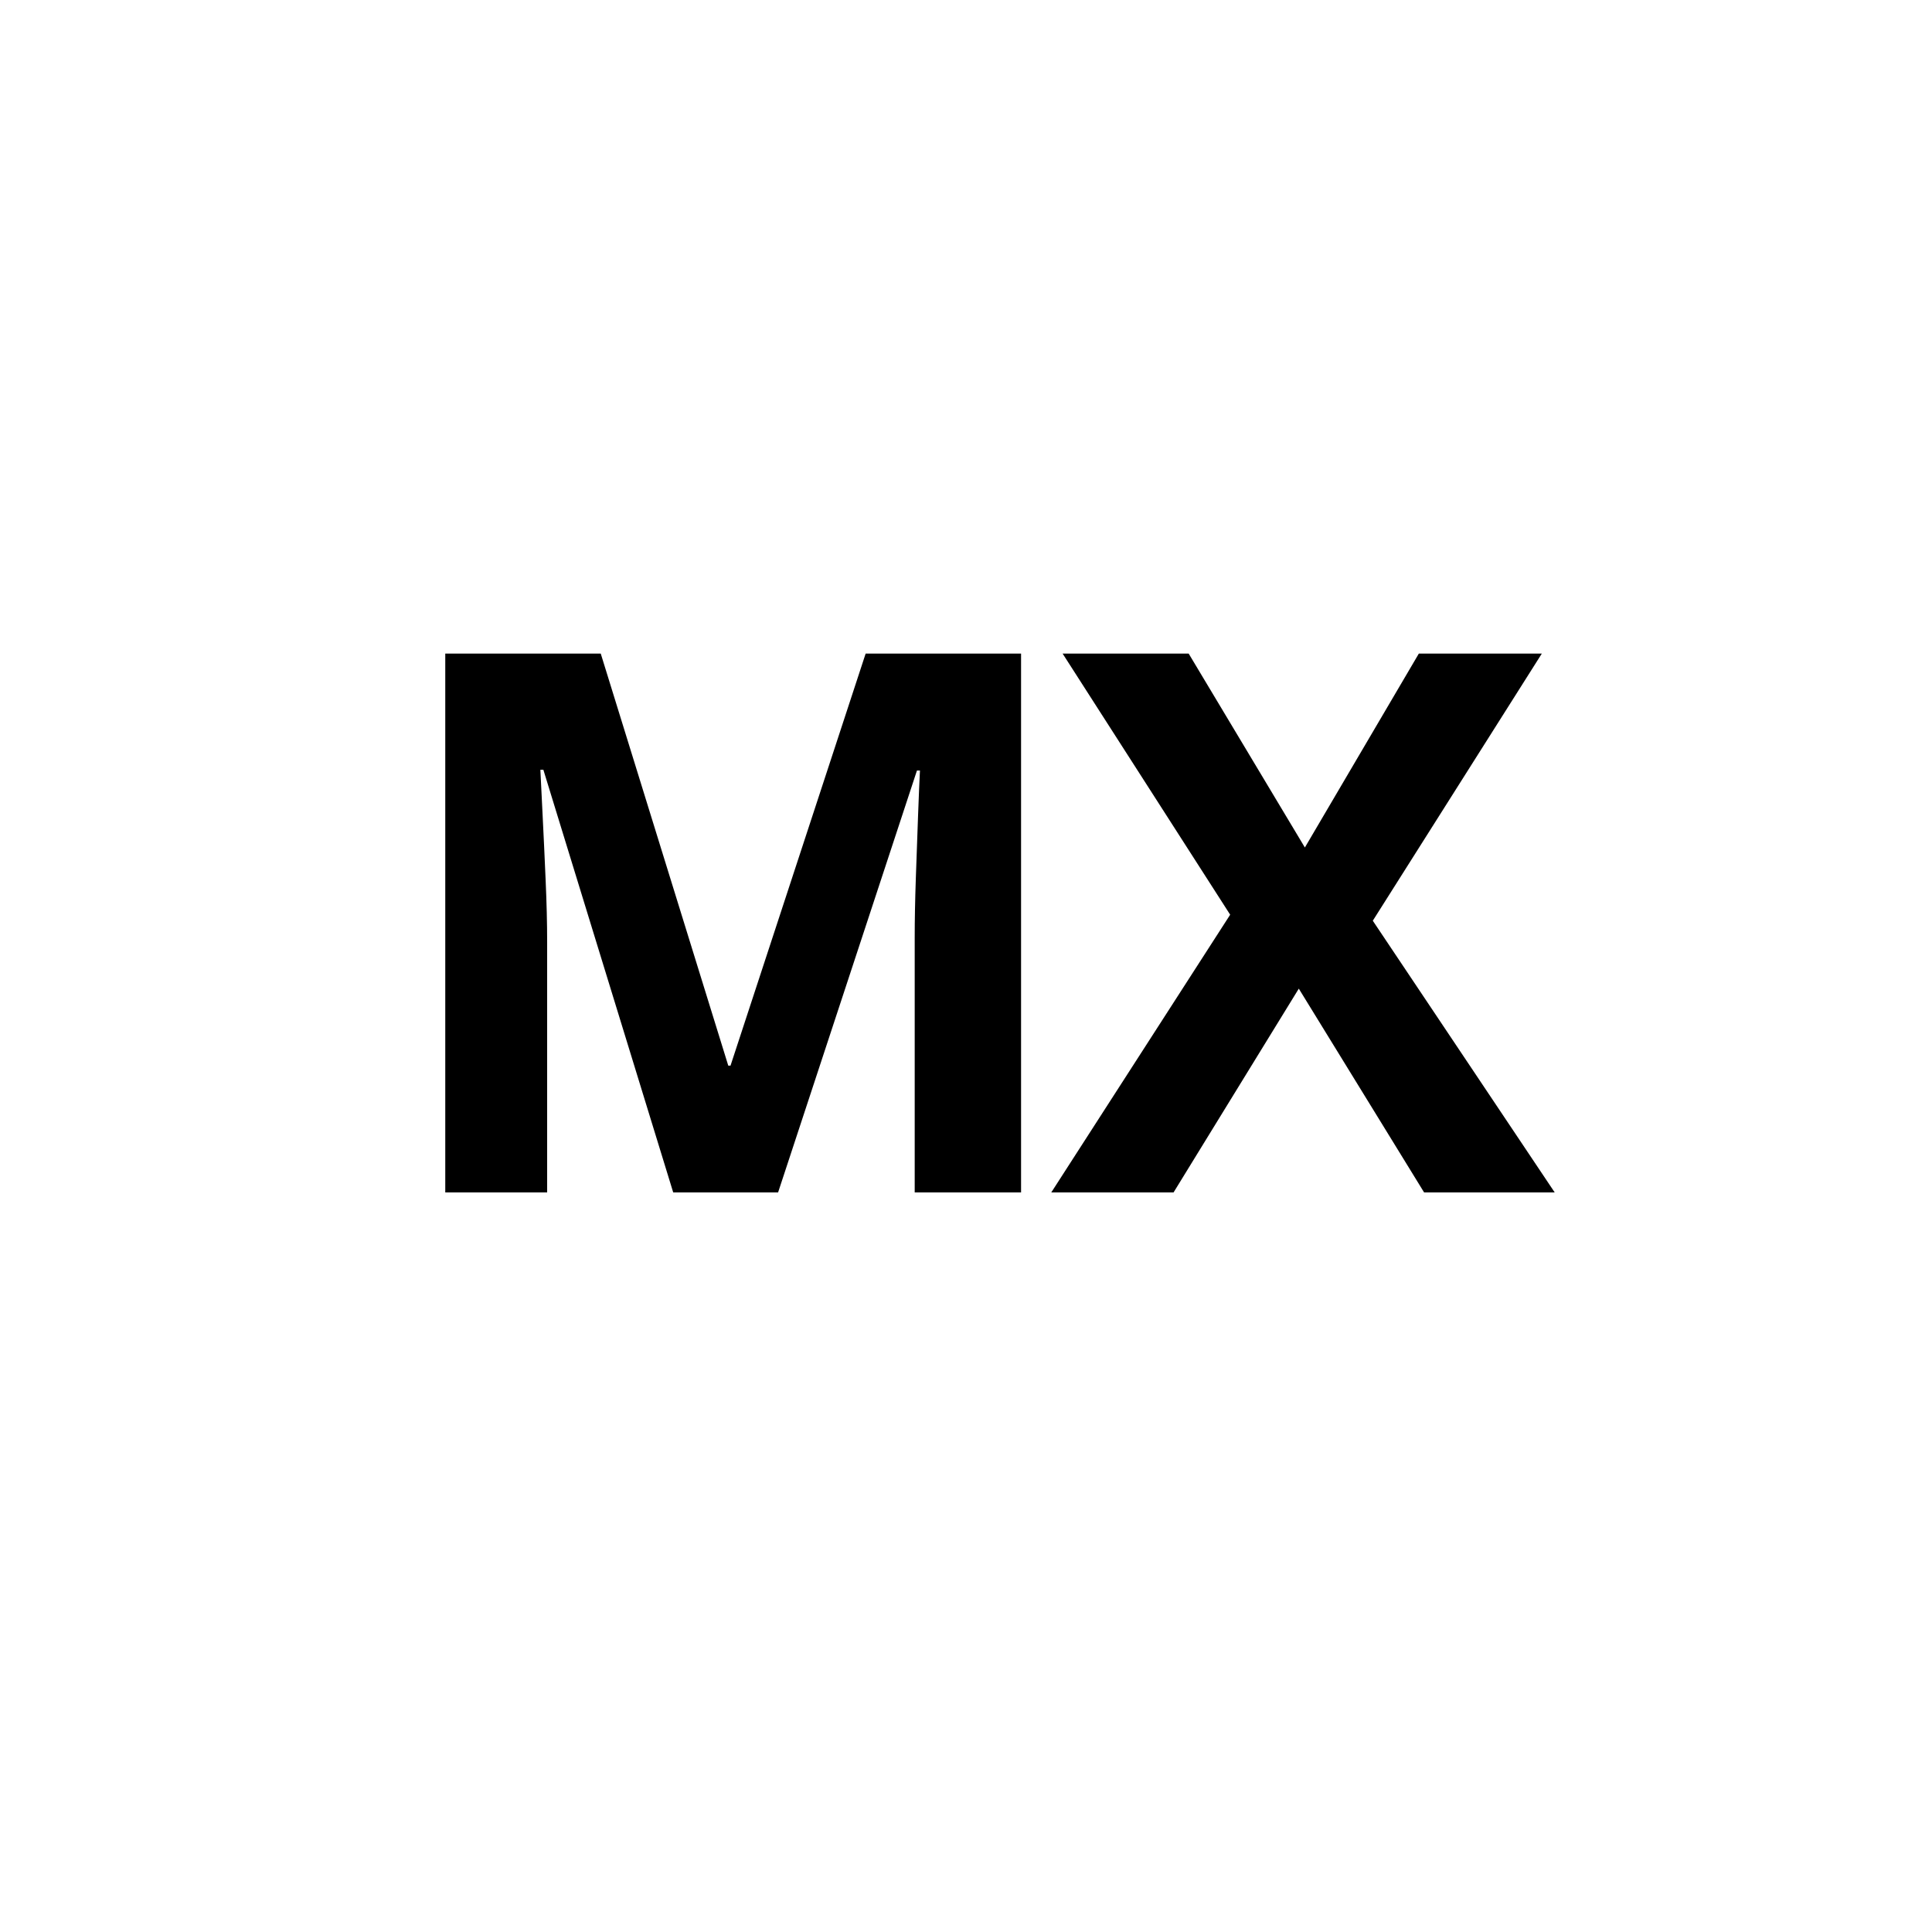
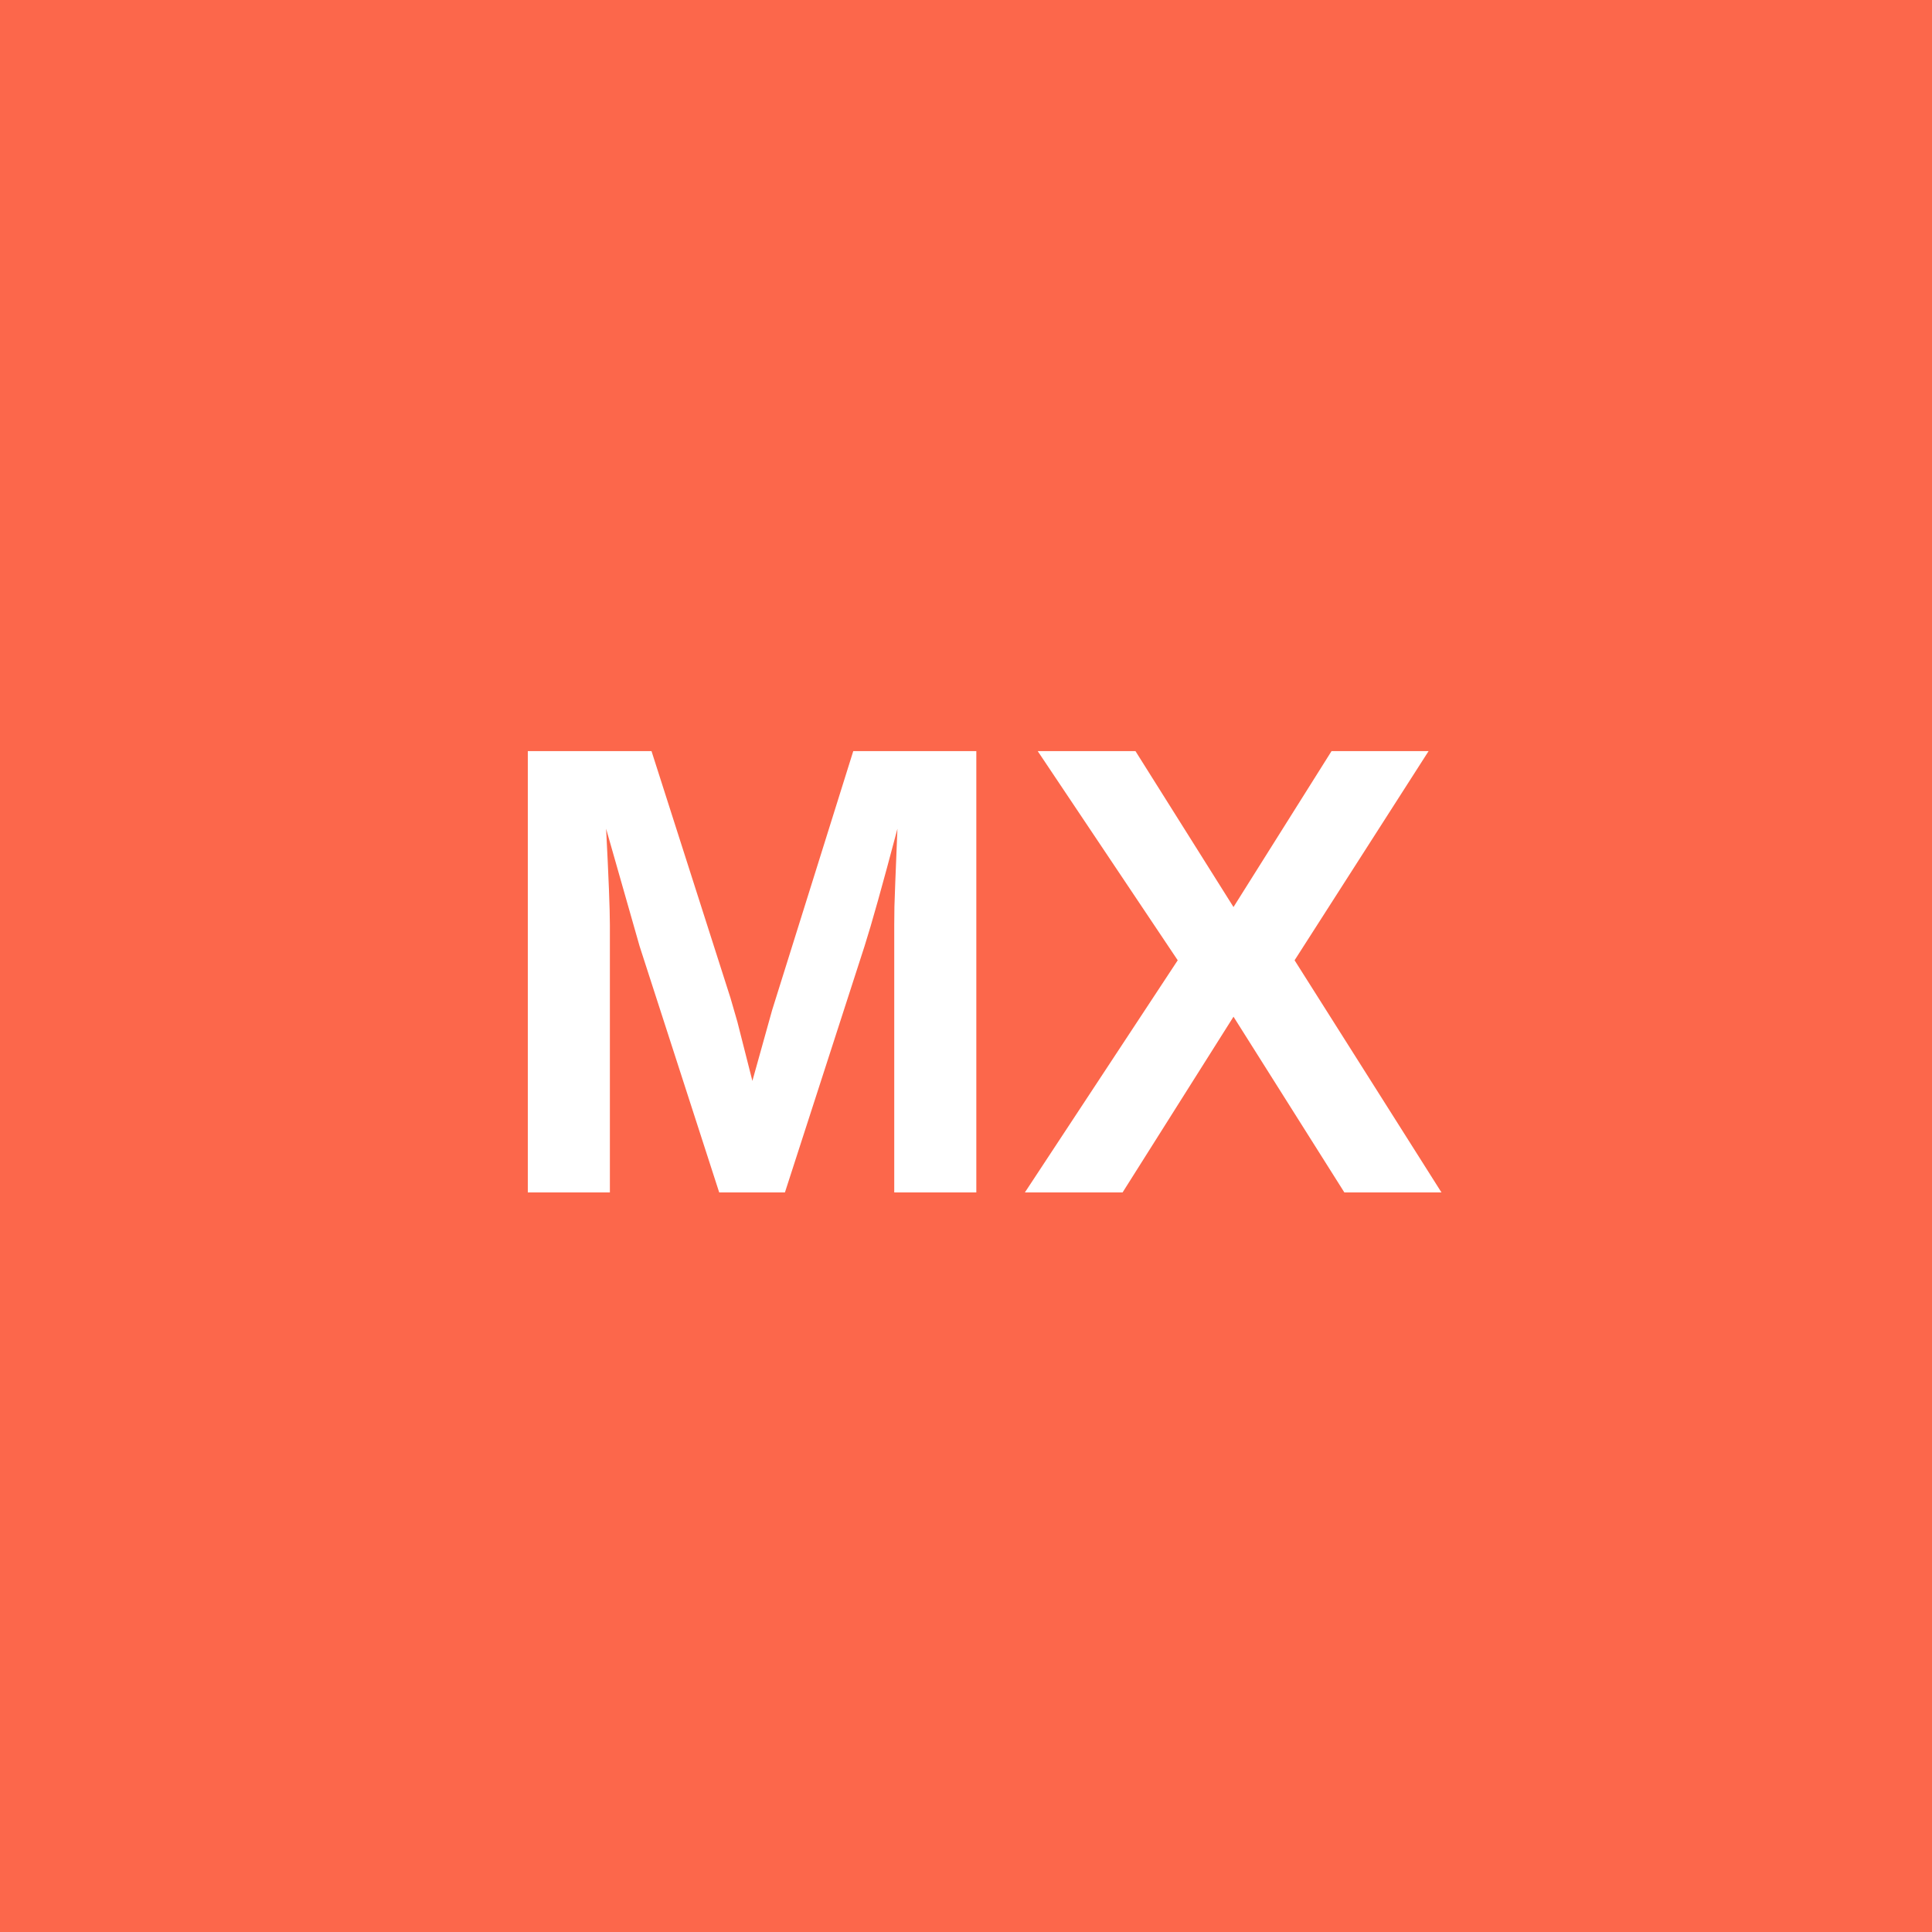
<svg xmlns="http://www.w3.org/2000/svg" viewBox="0 0 512 512">
-   <rect width="512" height="512" fill="#ffffff" />
-   <text x="256" y="316" font-family="Anton, Impact, sans-serif" font-weight="900" font-size="200" fill="#000000" text-anchor="middle" letter-spacing="-10">MX</text>
+   <rect width="512" height="512" fill="#fc674b" />
+   <text x="256" y="316" font-family="Arial, Helvetica, sans-serif" font-weight="900" font-size="170" fill="#ffffff" text-anchor="middle">MX</text>
</svg>
